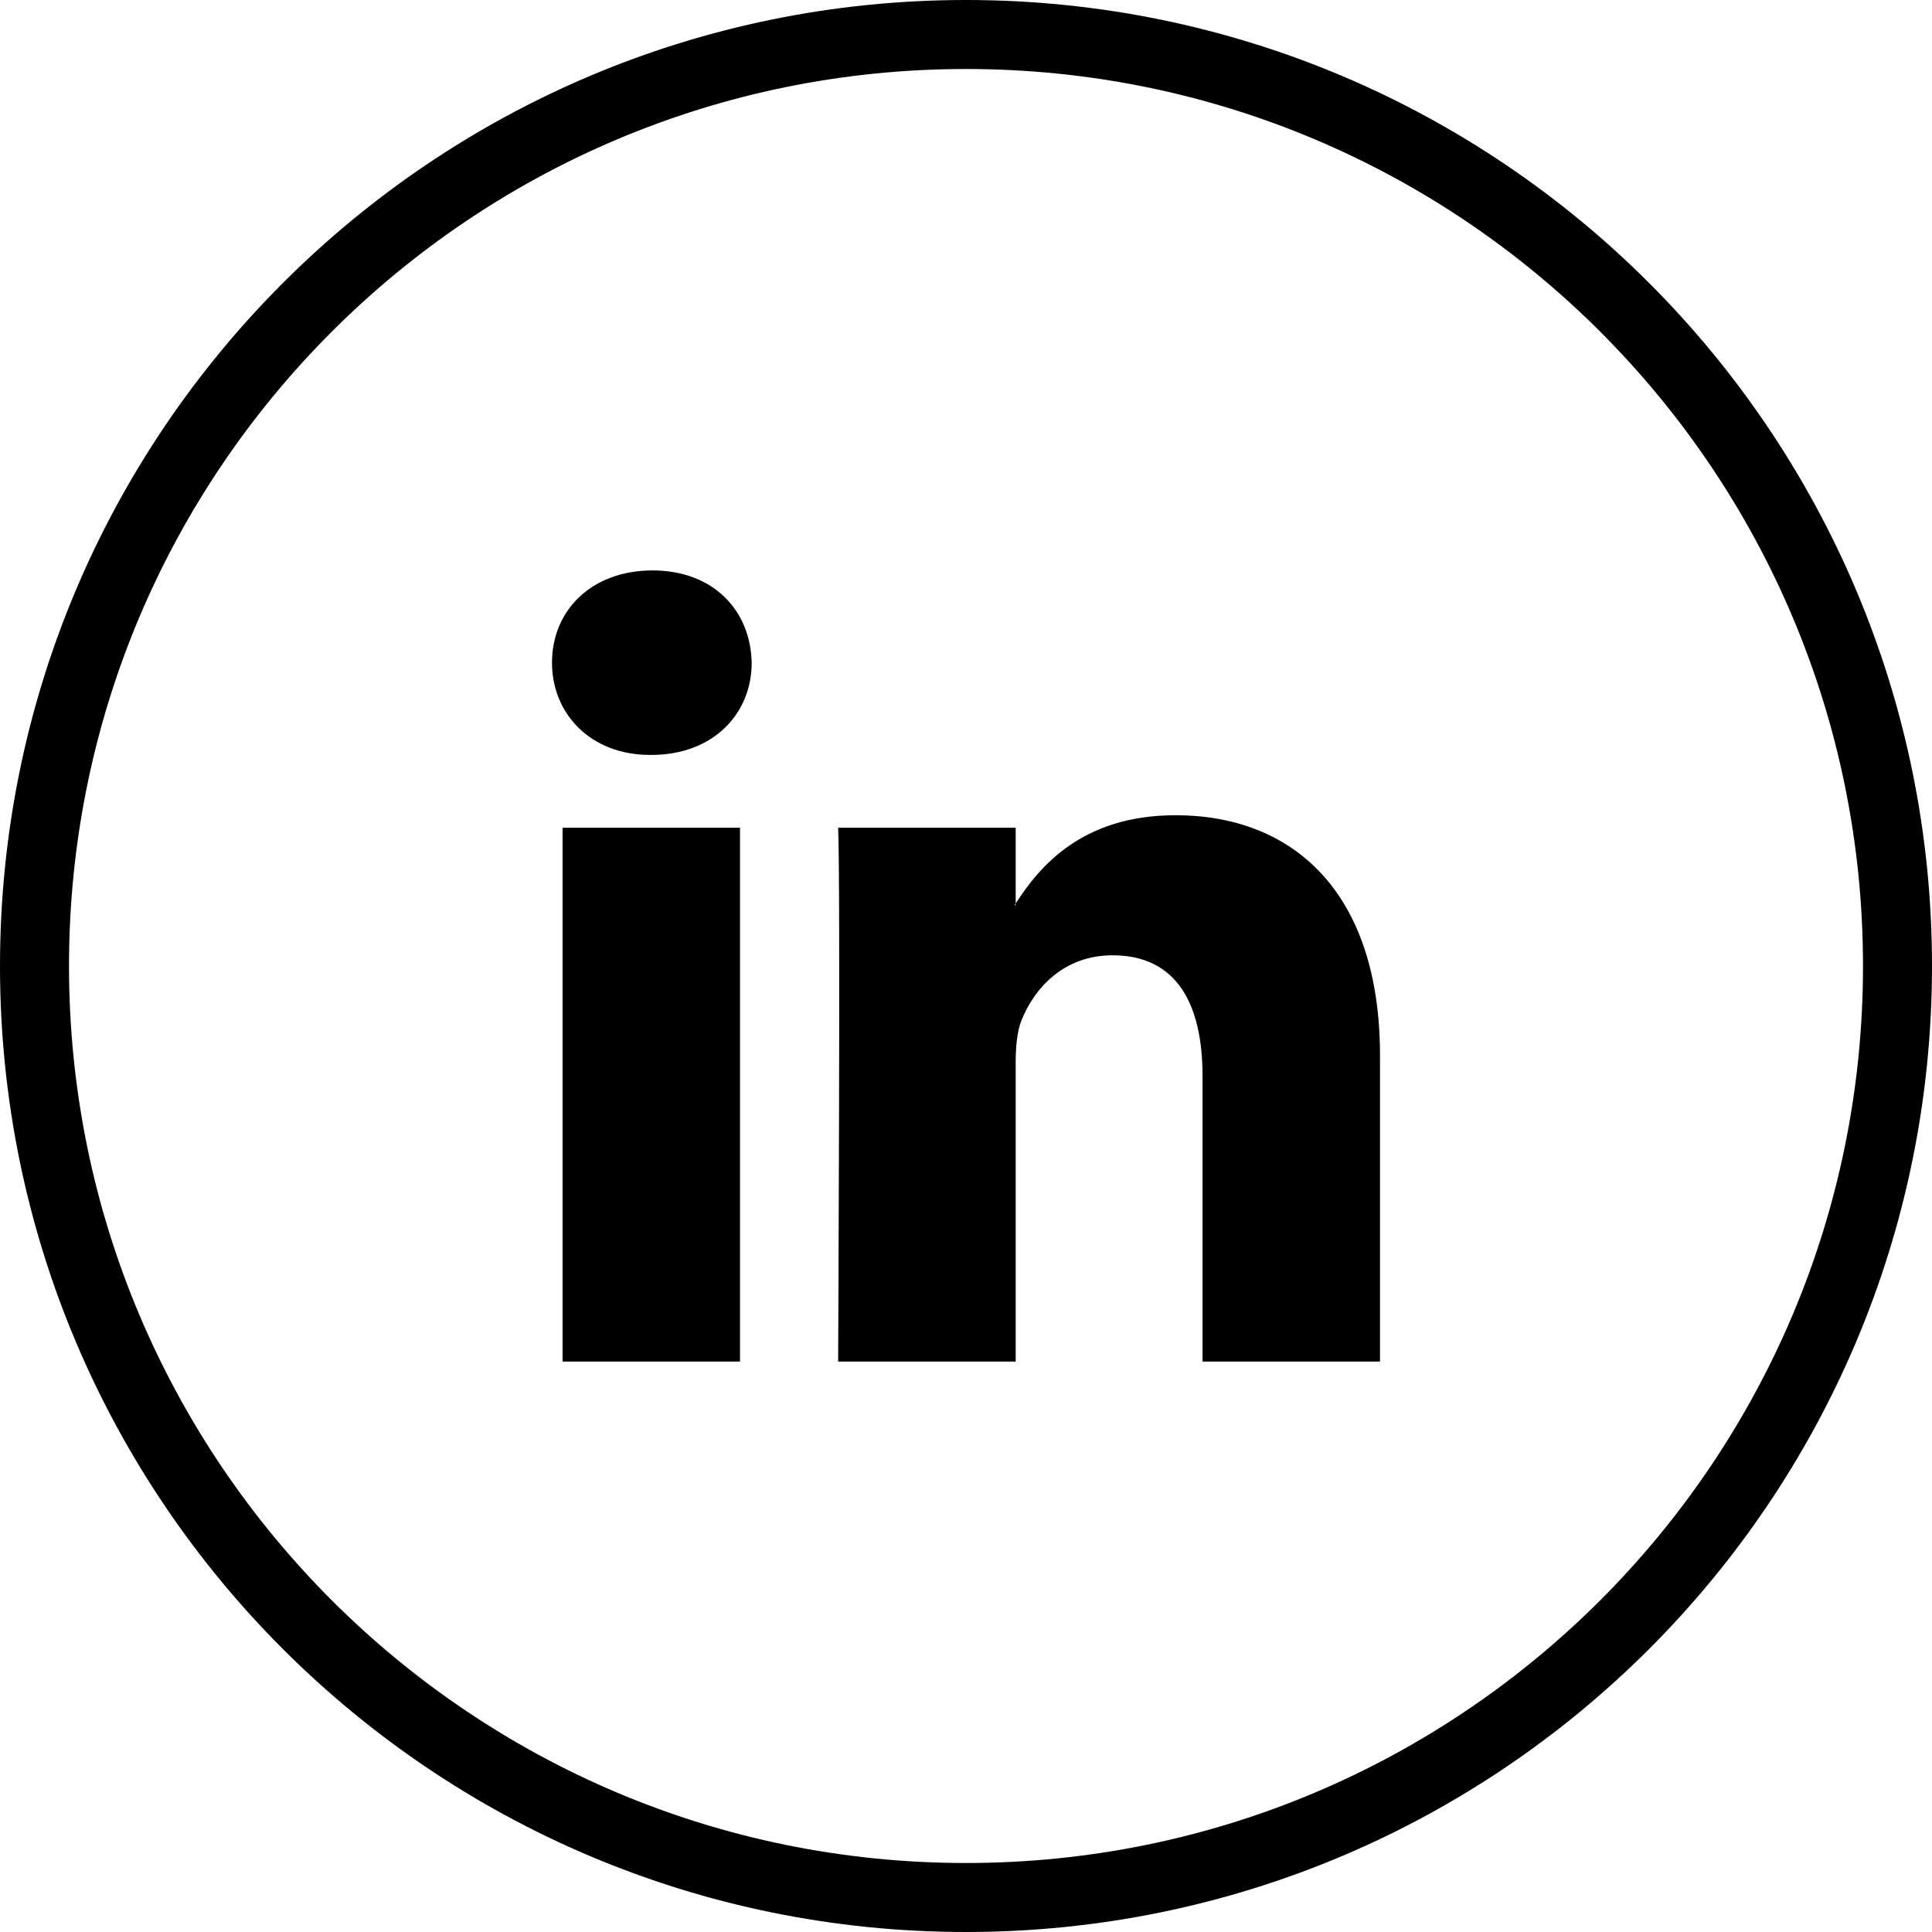
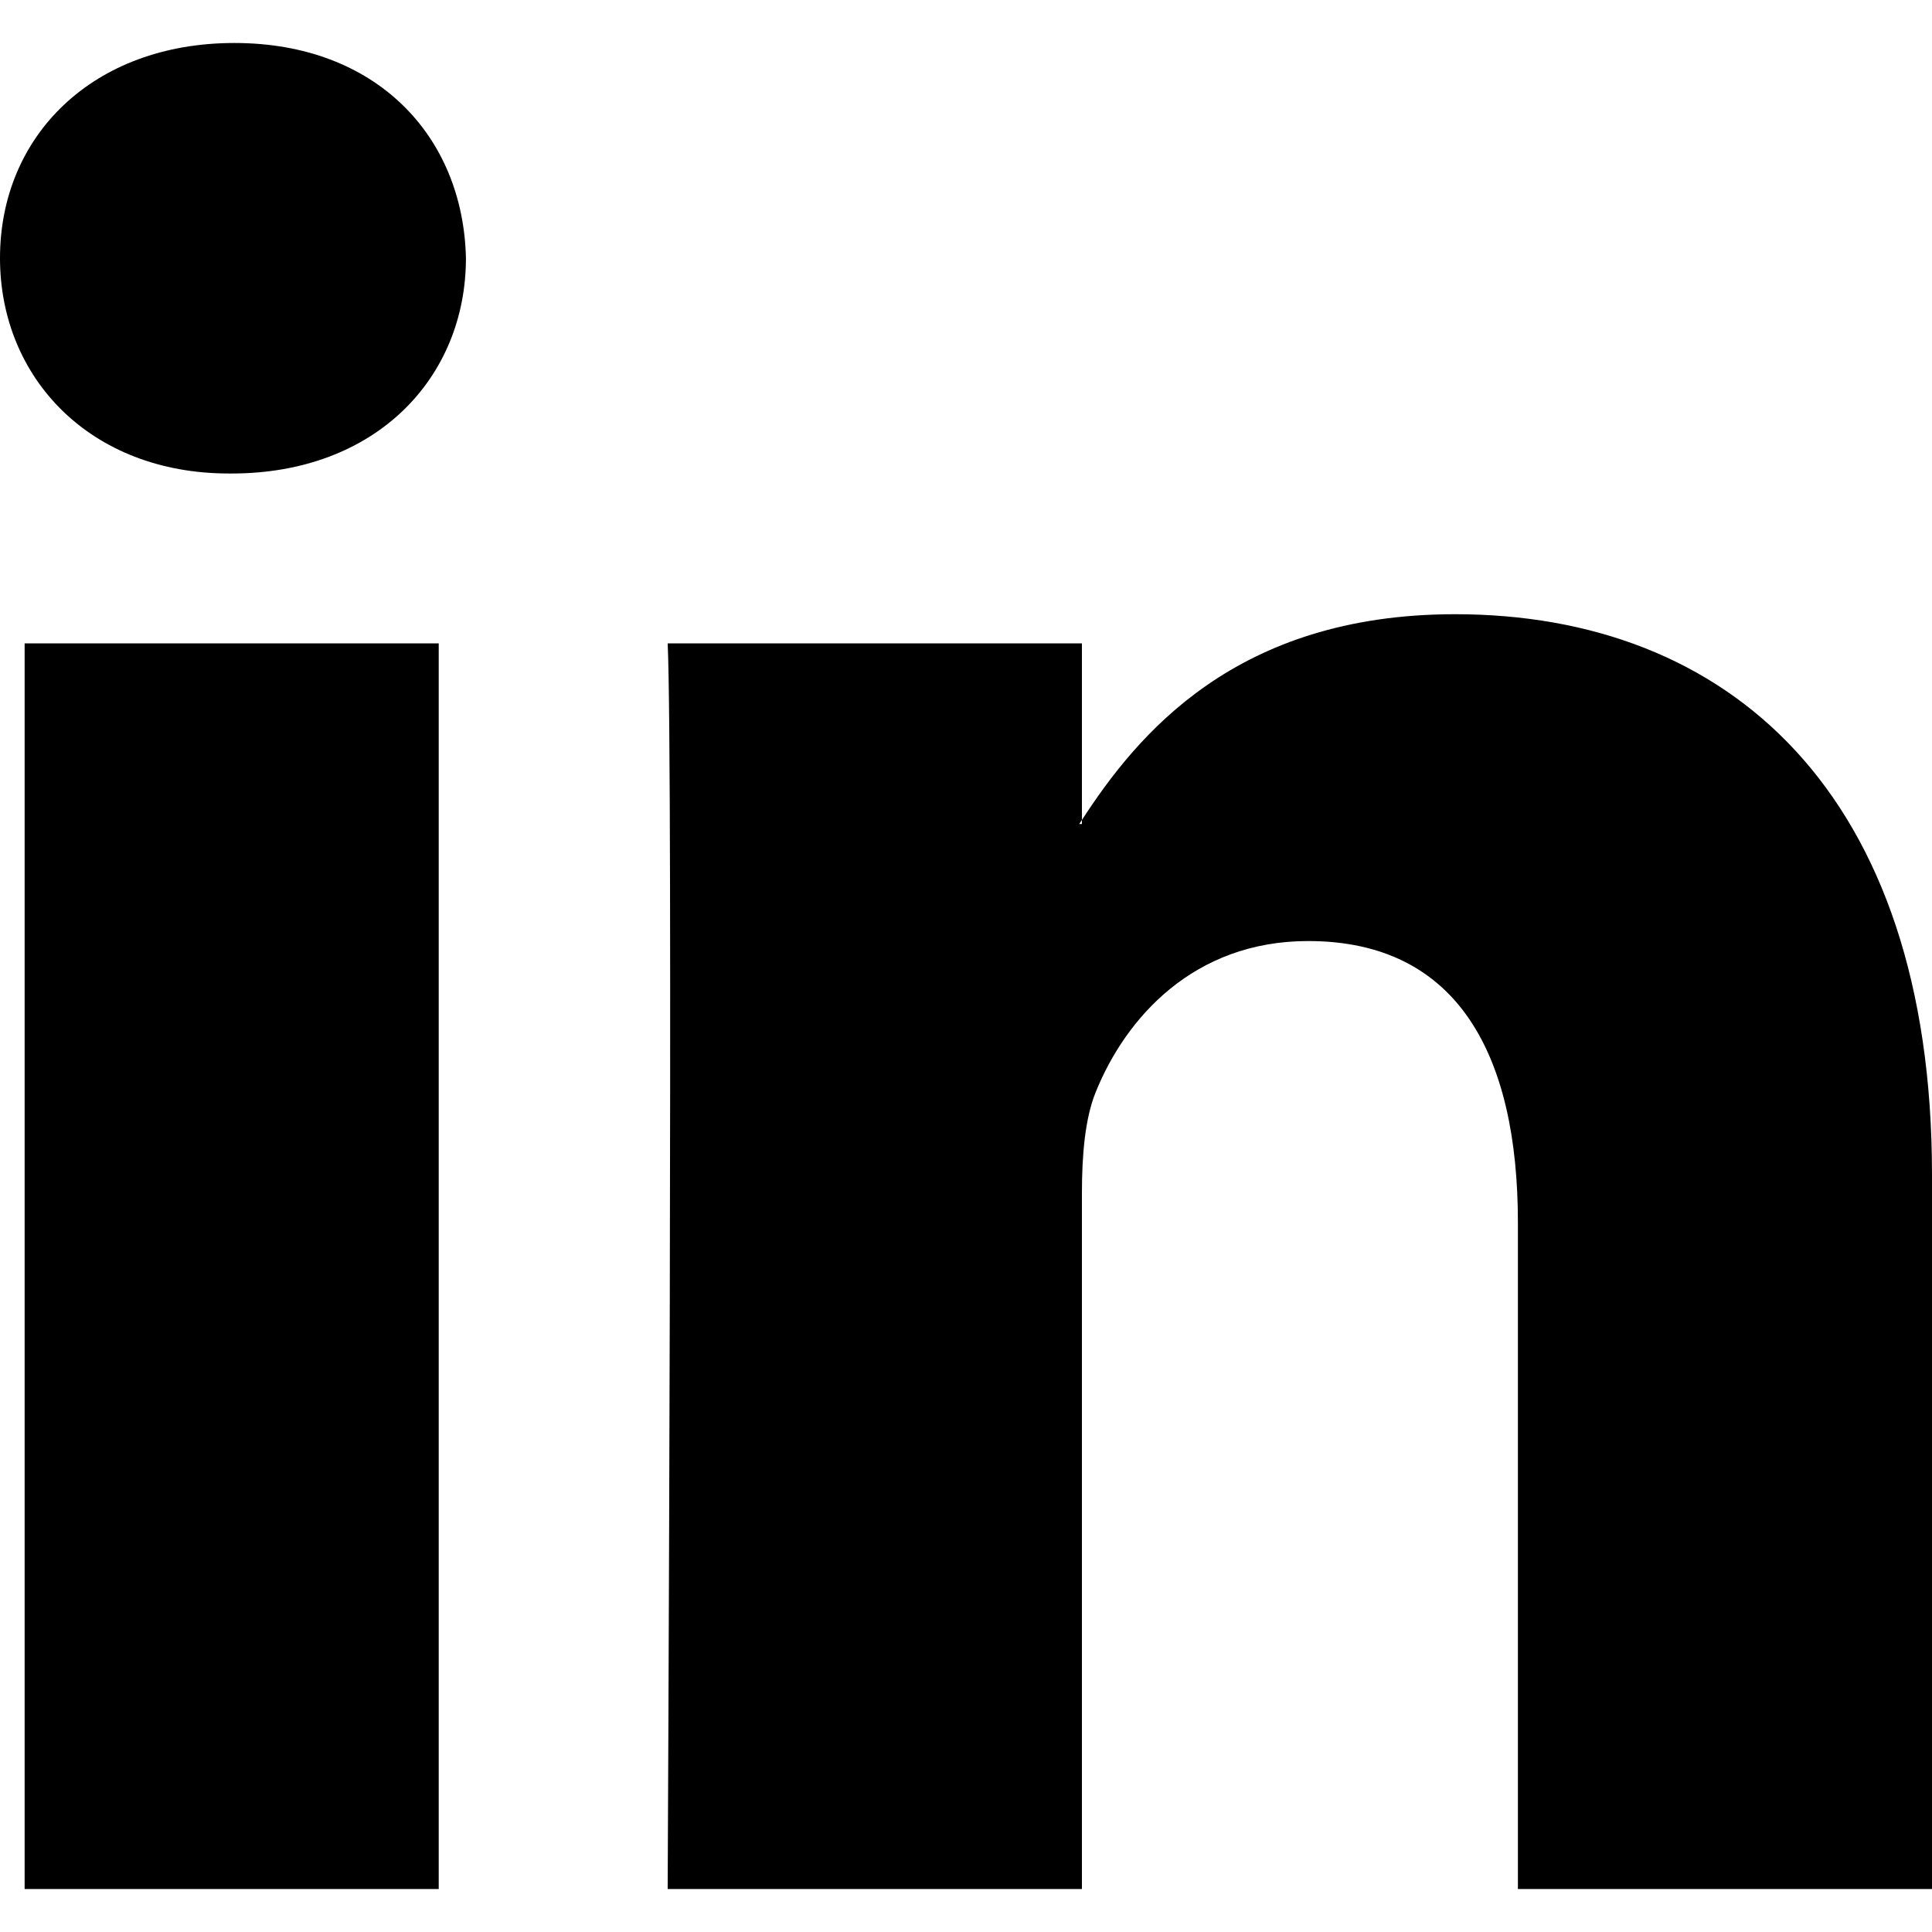
- <svg xmlns="http://www.w3.org/2000/svg" width="28" height="28" viewBox="0 0 28 28" fill="none">
-   <circle cx="14" cy="14" r="13.5" stroke="black" />
-   <path d="M20 15.297V19.733H17.428V15.594C17.428 14.554 17.056 13.845 16.125 13.845C15.414 13.845 14.991 14.323 14.805 14.785C14.738 14.951 14.72 15.181 14.72 15.412V19.733H12.147C12.147 19.733 12.182 12.723 12.147 11.996H14.72V13.093C14.715 13.101 14.708 13.11 14.703 13.118H14.72V13.093C15.062 12.567 15.672 11.815 17.038 11.815C18.731 11.815 20 12.92 20 15.297ZM9.456 8.267C8.576 8.267 8 8.844 8 9.603C8 10.346 8.559 10.941 9.422 10.941H9.439C10.336 10.941 10.894 10.346 10.894 9.603C10.877 8.844 10.336 8.267 9.456 8.267ZM8.153 19.733H10.725V11.996H8.153V19.733Z" fill="black" />
+ <svg xmlns="http://www.w3.org/2000/svg" width="12" height="12" viewBox="0 0 12 12" fill="none">
+   <path d="M12 7.297V11.733H9.428V7.594C9.428 6.554 9.056 5.845 8.125 5.845C7.414 5.845 6.991 6.323 6.805 6.785C6.738 6.951 6.72 7.181 6.72 7.412V11.733H4.147C4.147 11.733 4.182 4.723 4.147 3.996H6.72V5.093C6.715 5.101 6.708 5.11 6.703 5.118H6.72V5.093C7.062 4.567 7.672 3.815 9.038 3.815C10.731 3.815 12 4.92 12 7.297ZM1.456 0.267C0.576 0.267 0 0.844 0 1.603C0 2.346 0.559 2.941 1.422 2.941H1.439C2.336 2.941 2.894 2.346 2.894 1.603C2.877 0.844 2.336 0.267 1.456 0.267ZM0.153 11.733H2.725V3.996H0.153V11.733Z" fill="black" />
</svg>
